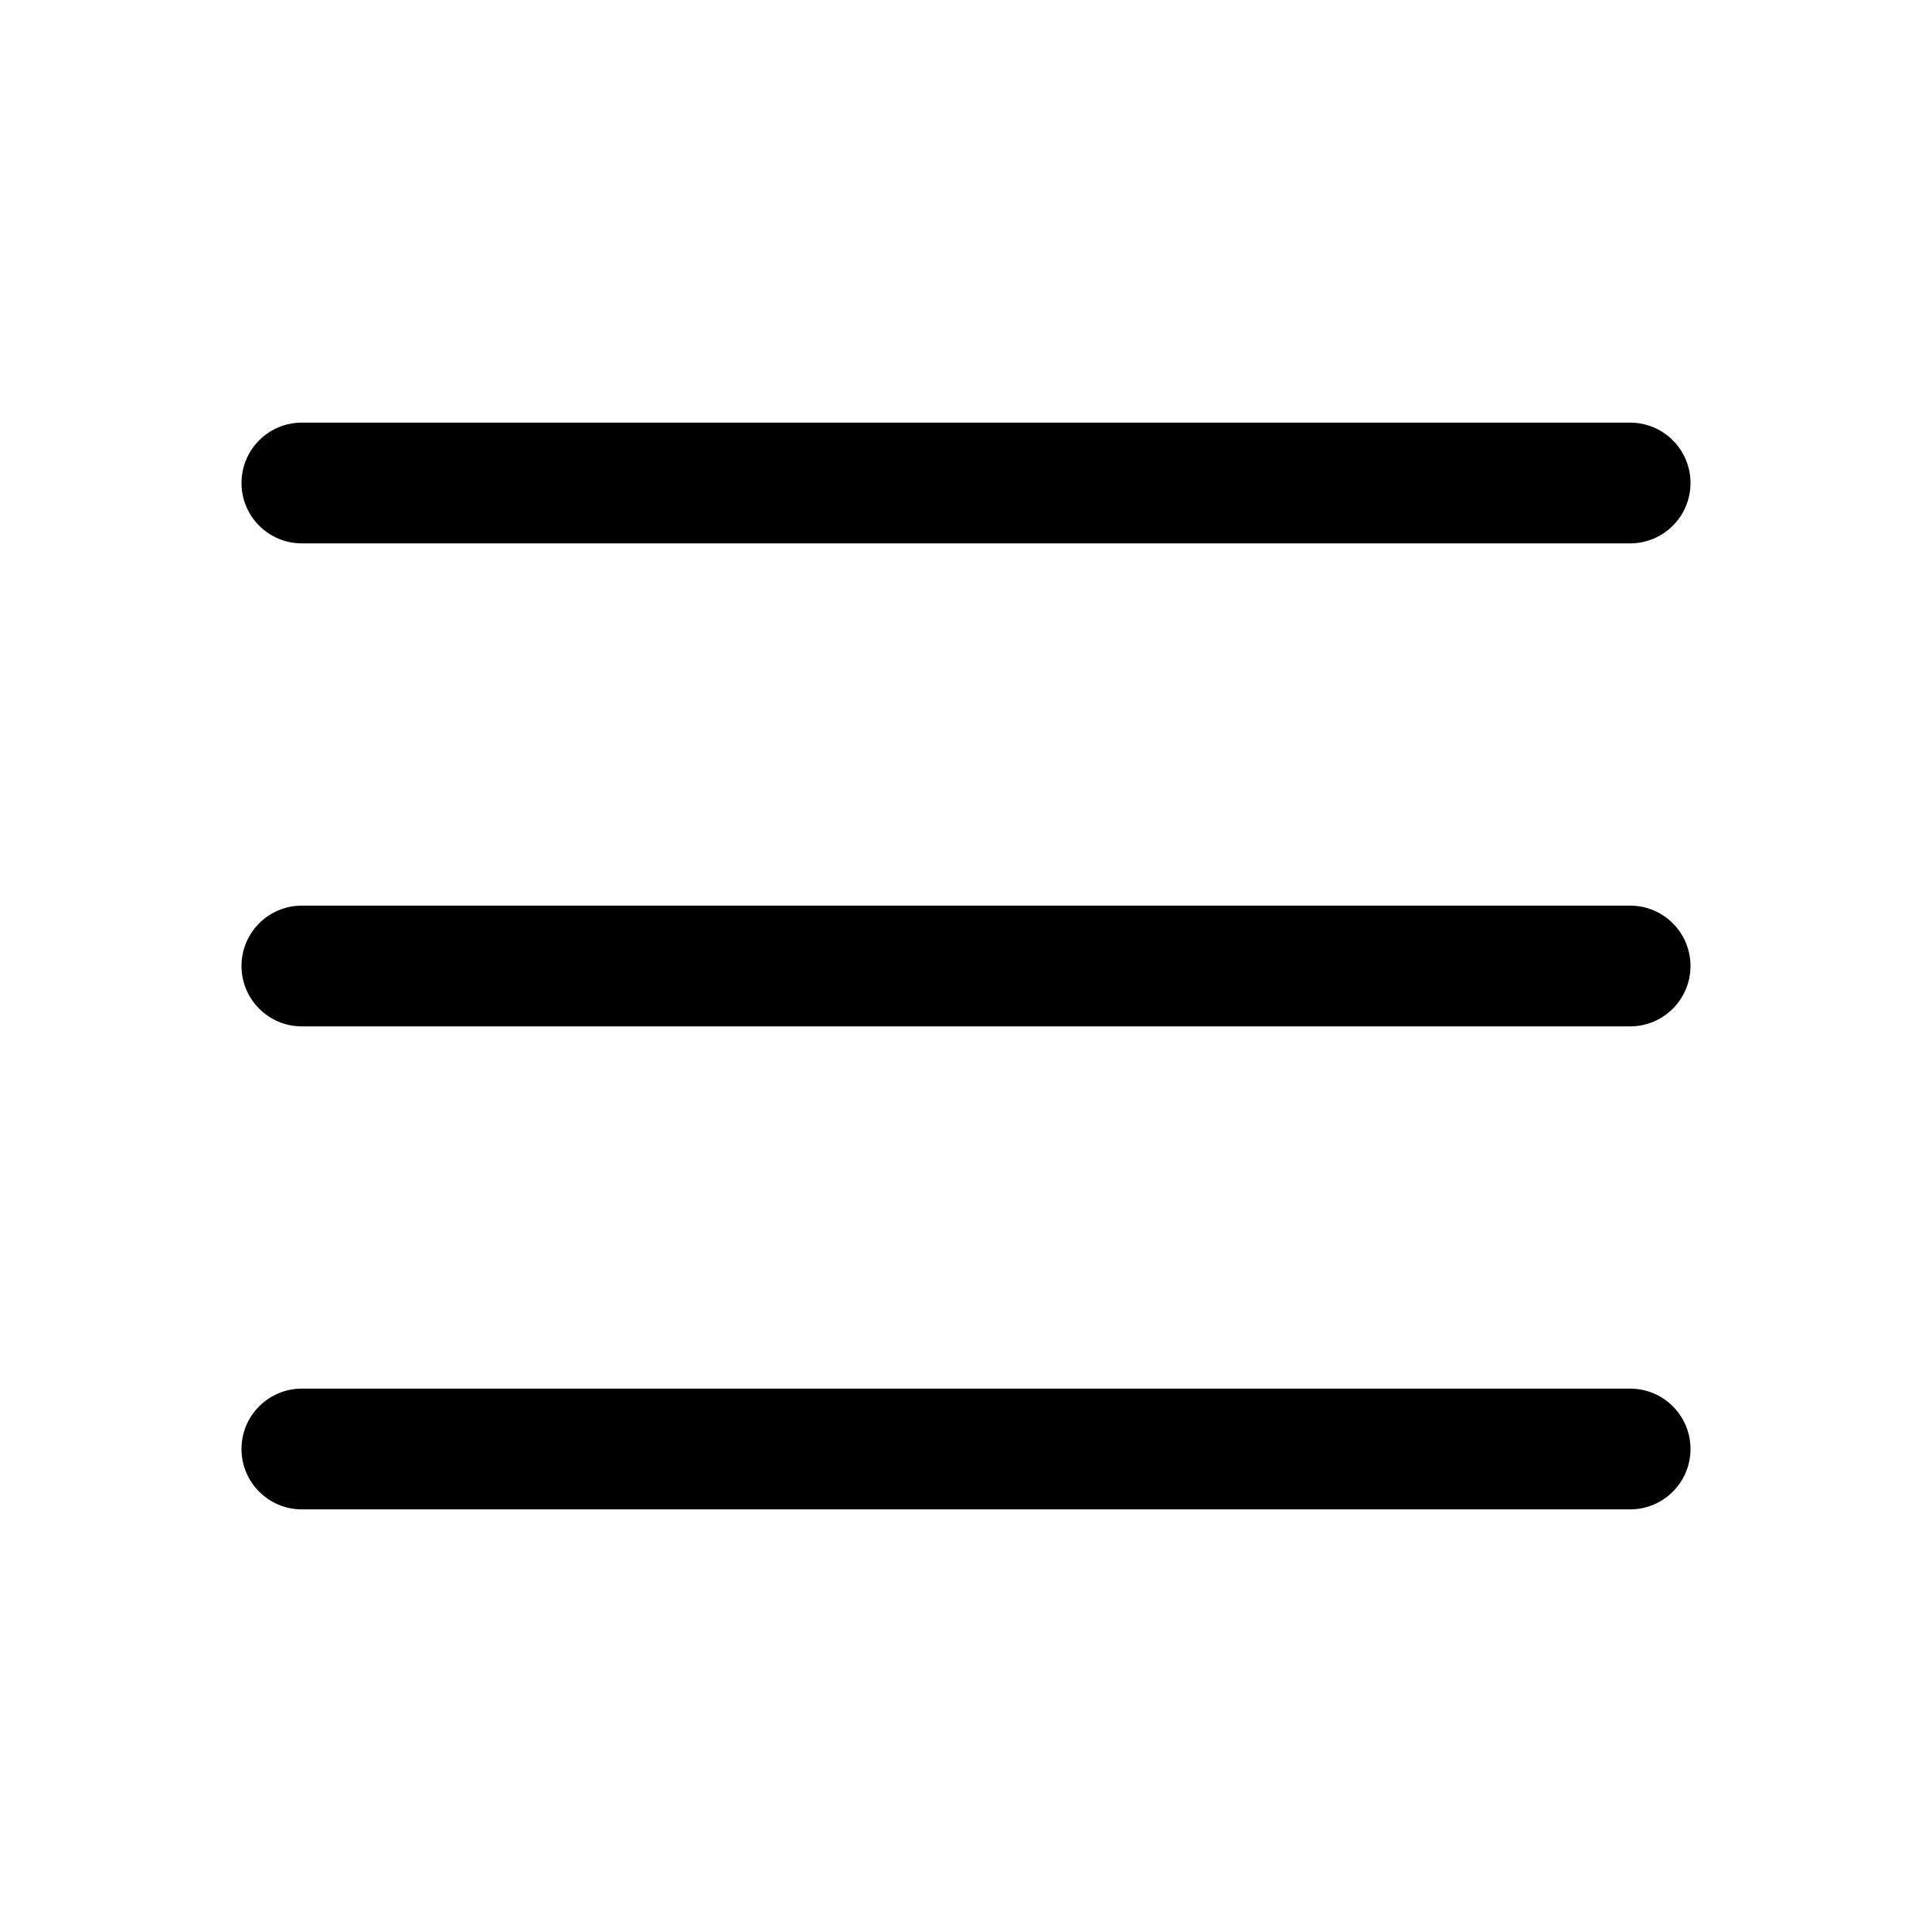
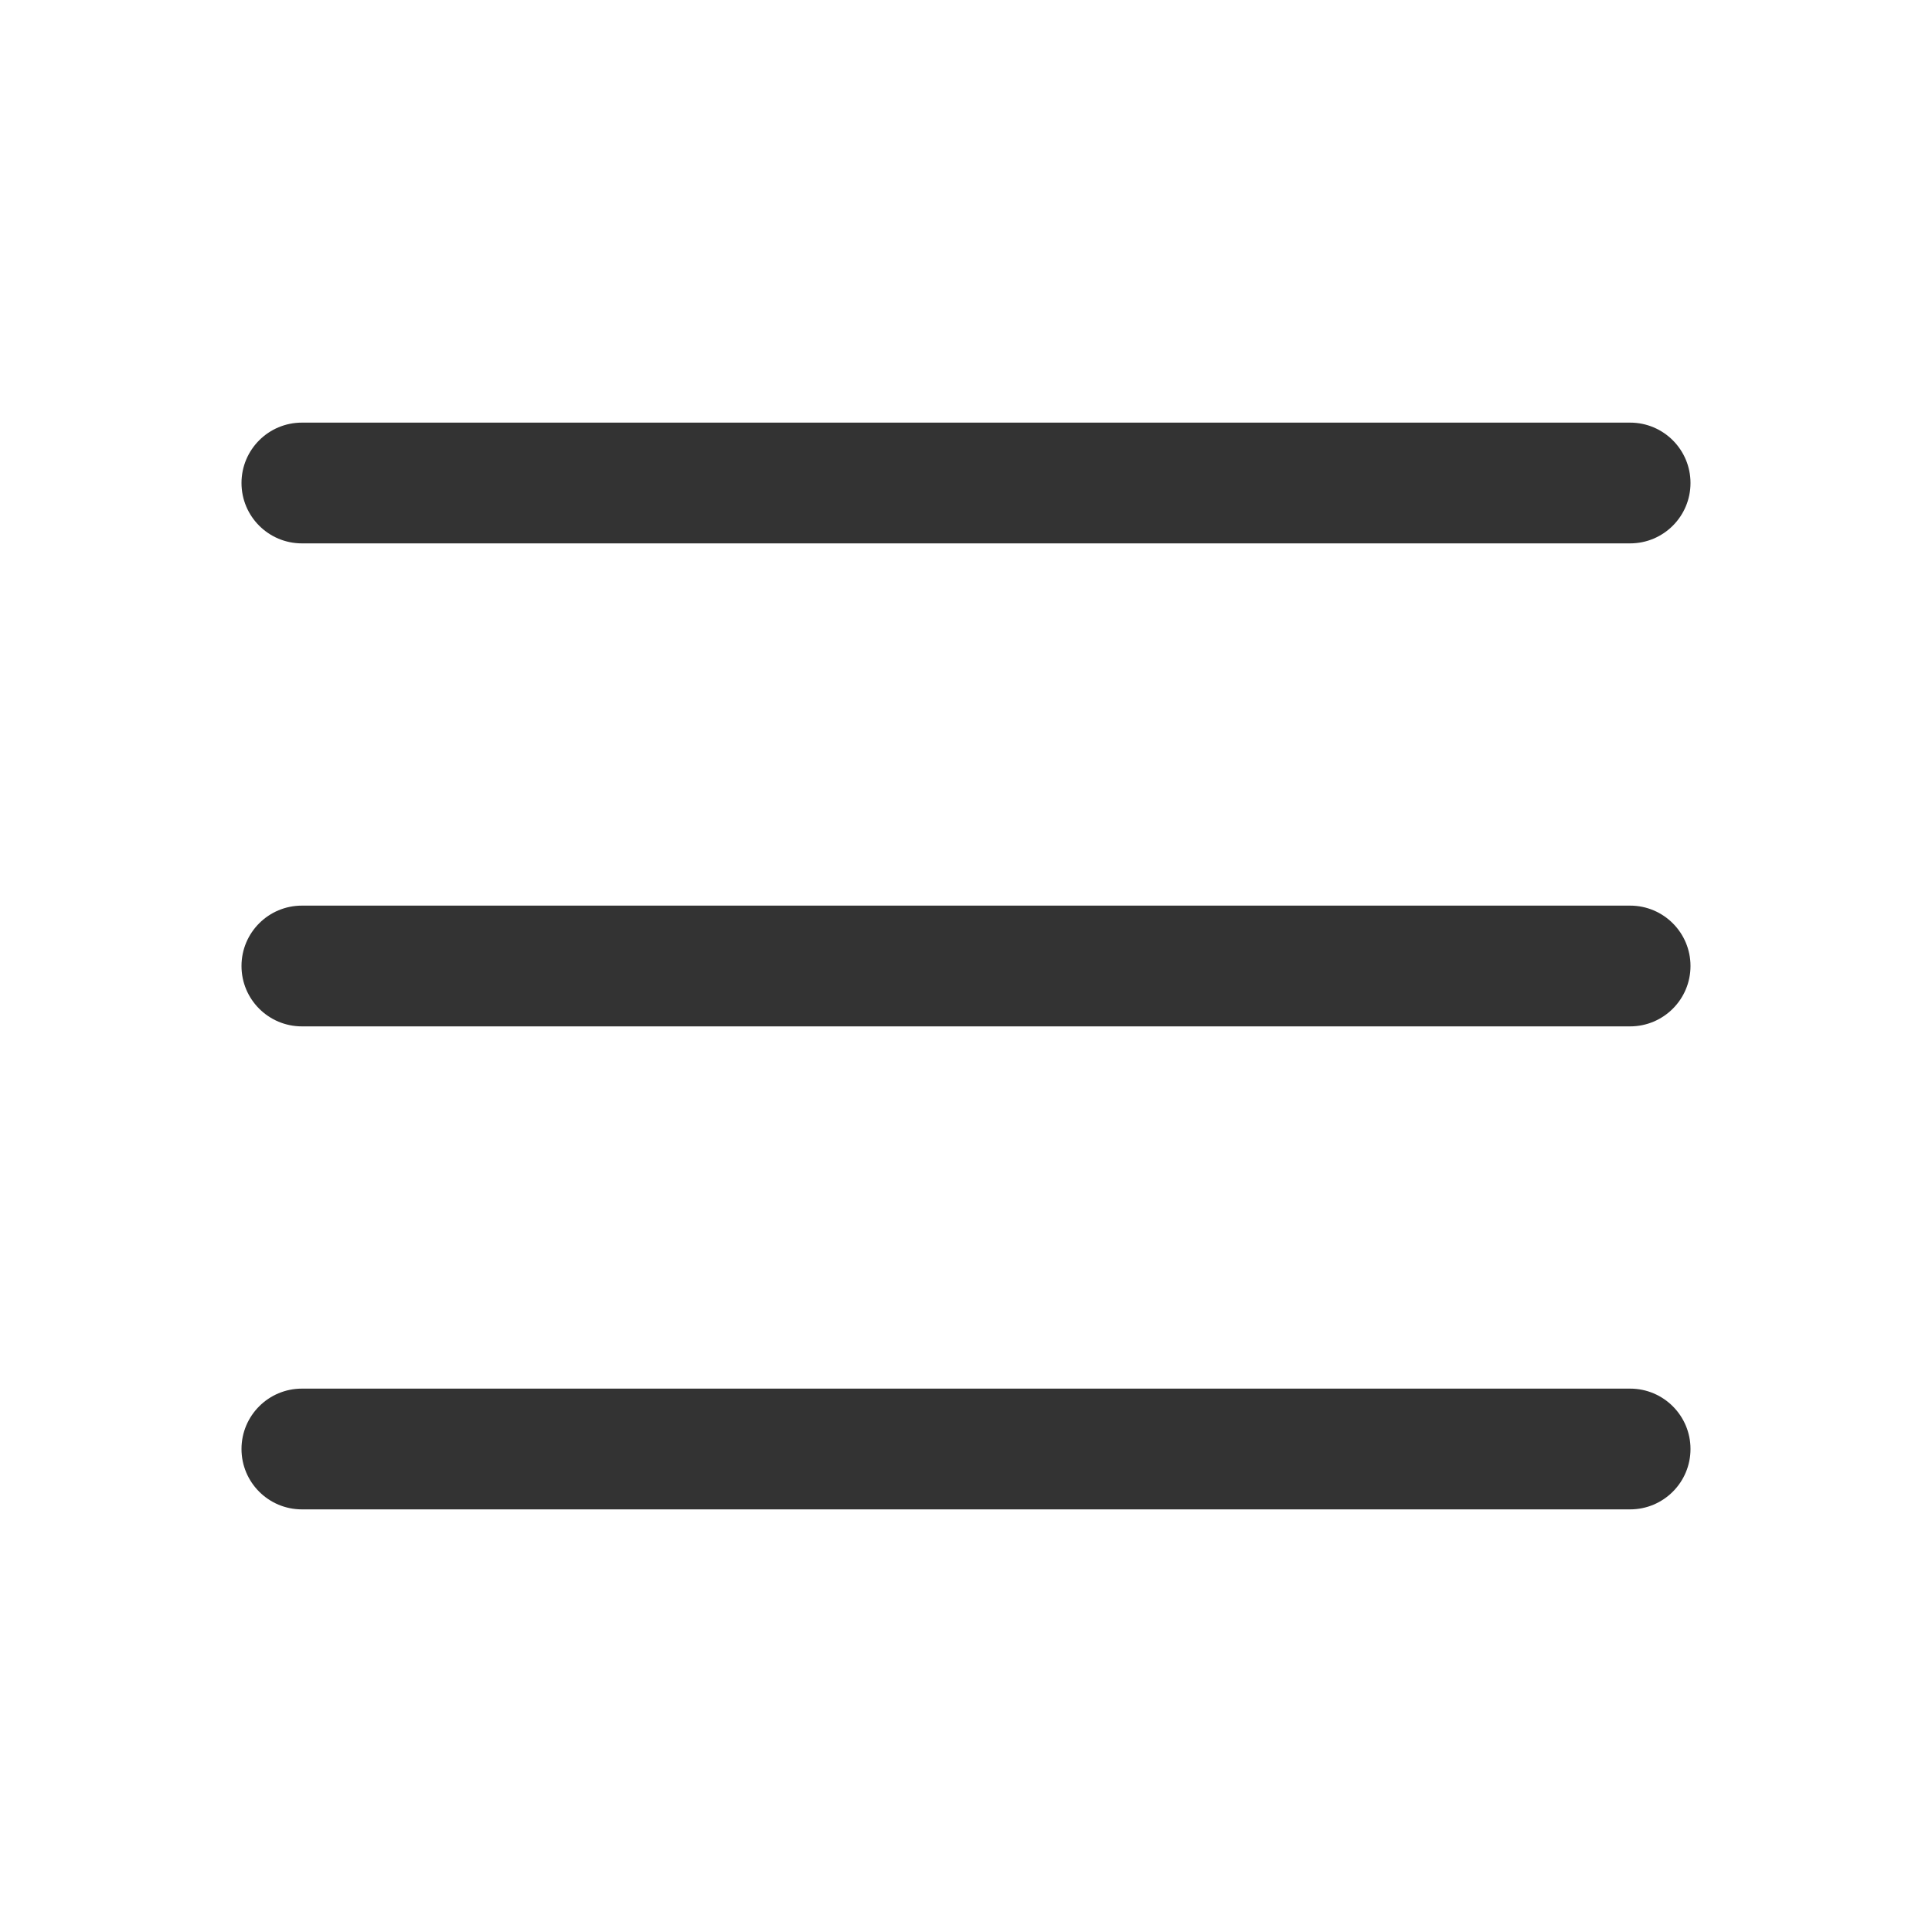
- <svg xmlns="http://www.w3.org/2000/svg" width="32" height="32" fill="#000000" viewBox="0 0 256 256">
+ <svg xmlns="http://www.w3.org/2000/svg" width="32" height="32" fill="#333333" viewBox="0 0 256 256">
  <path d="M224,128a8,8,0,0,1-8,8H40a8,8,0,0,1,0-16H216A8,8,0,0,1,224,128ZM40,72H216a8,8,0,0,0,0-16H40a8,8,0,0,0,0,16ZM216,184H40a8,8,0,0,0,0,16H216a8,8,0,0,0,0-16Z" />
</svg>
